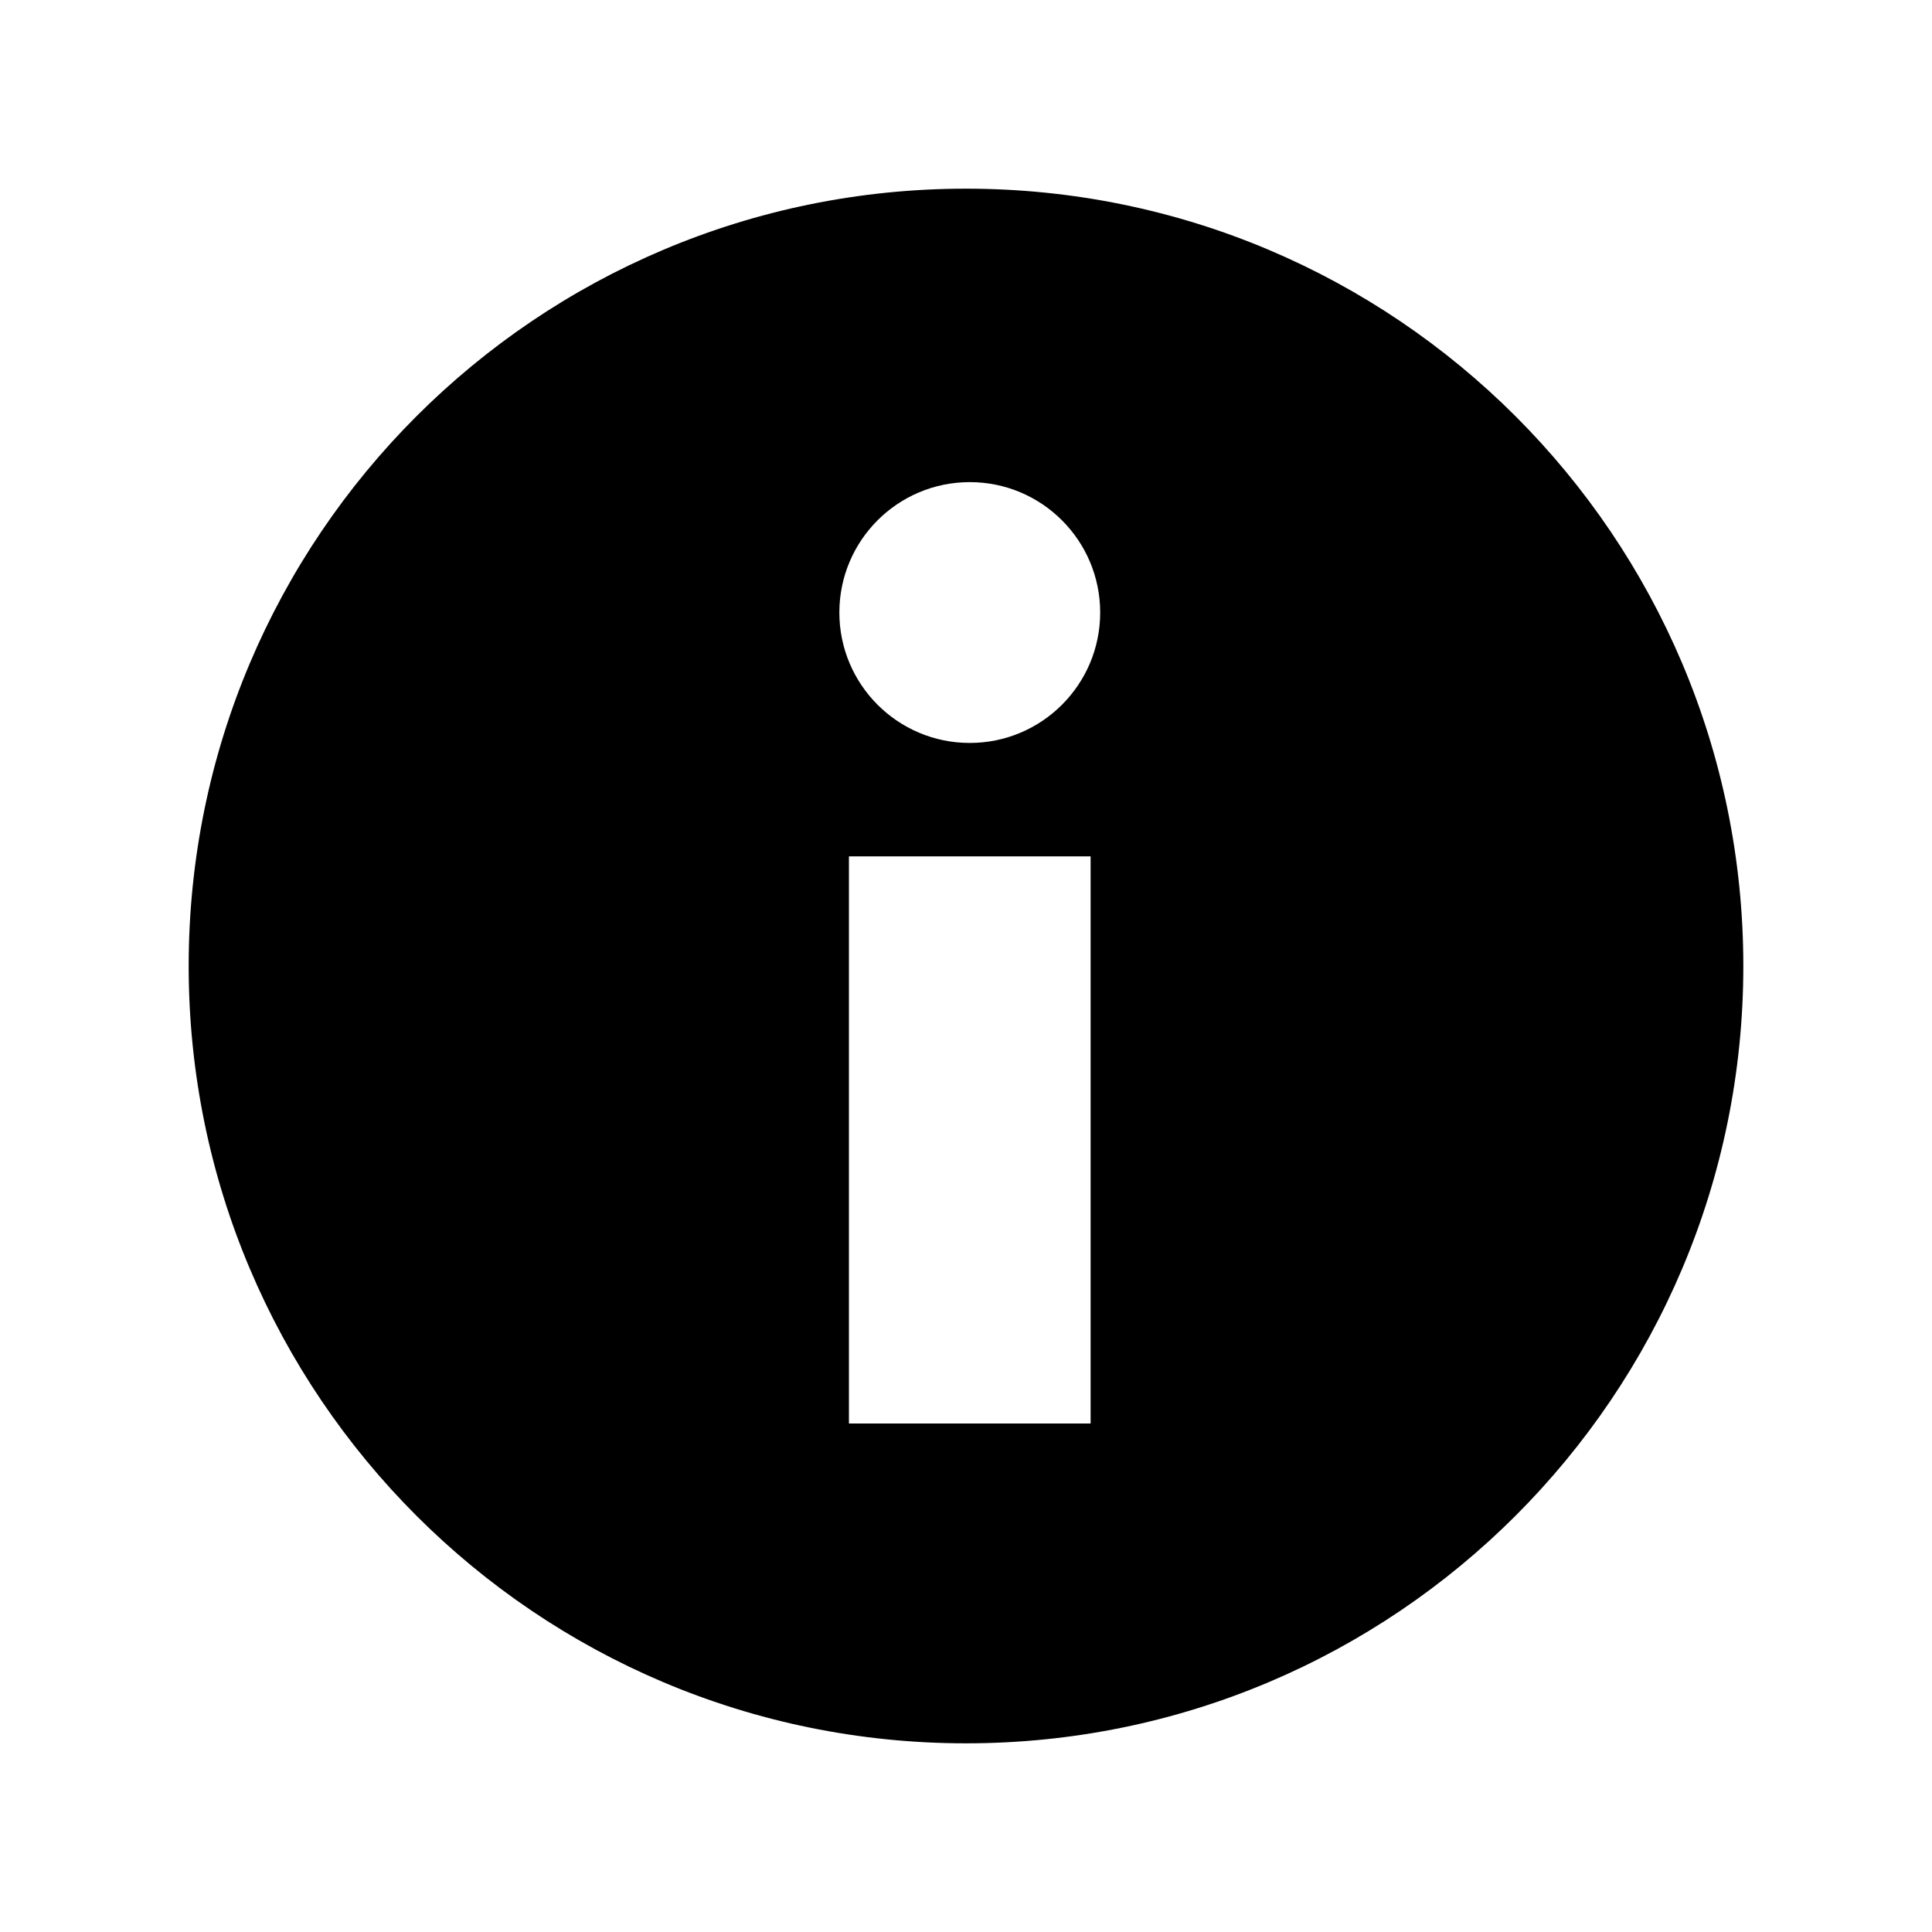
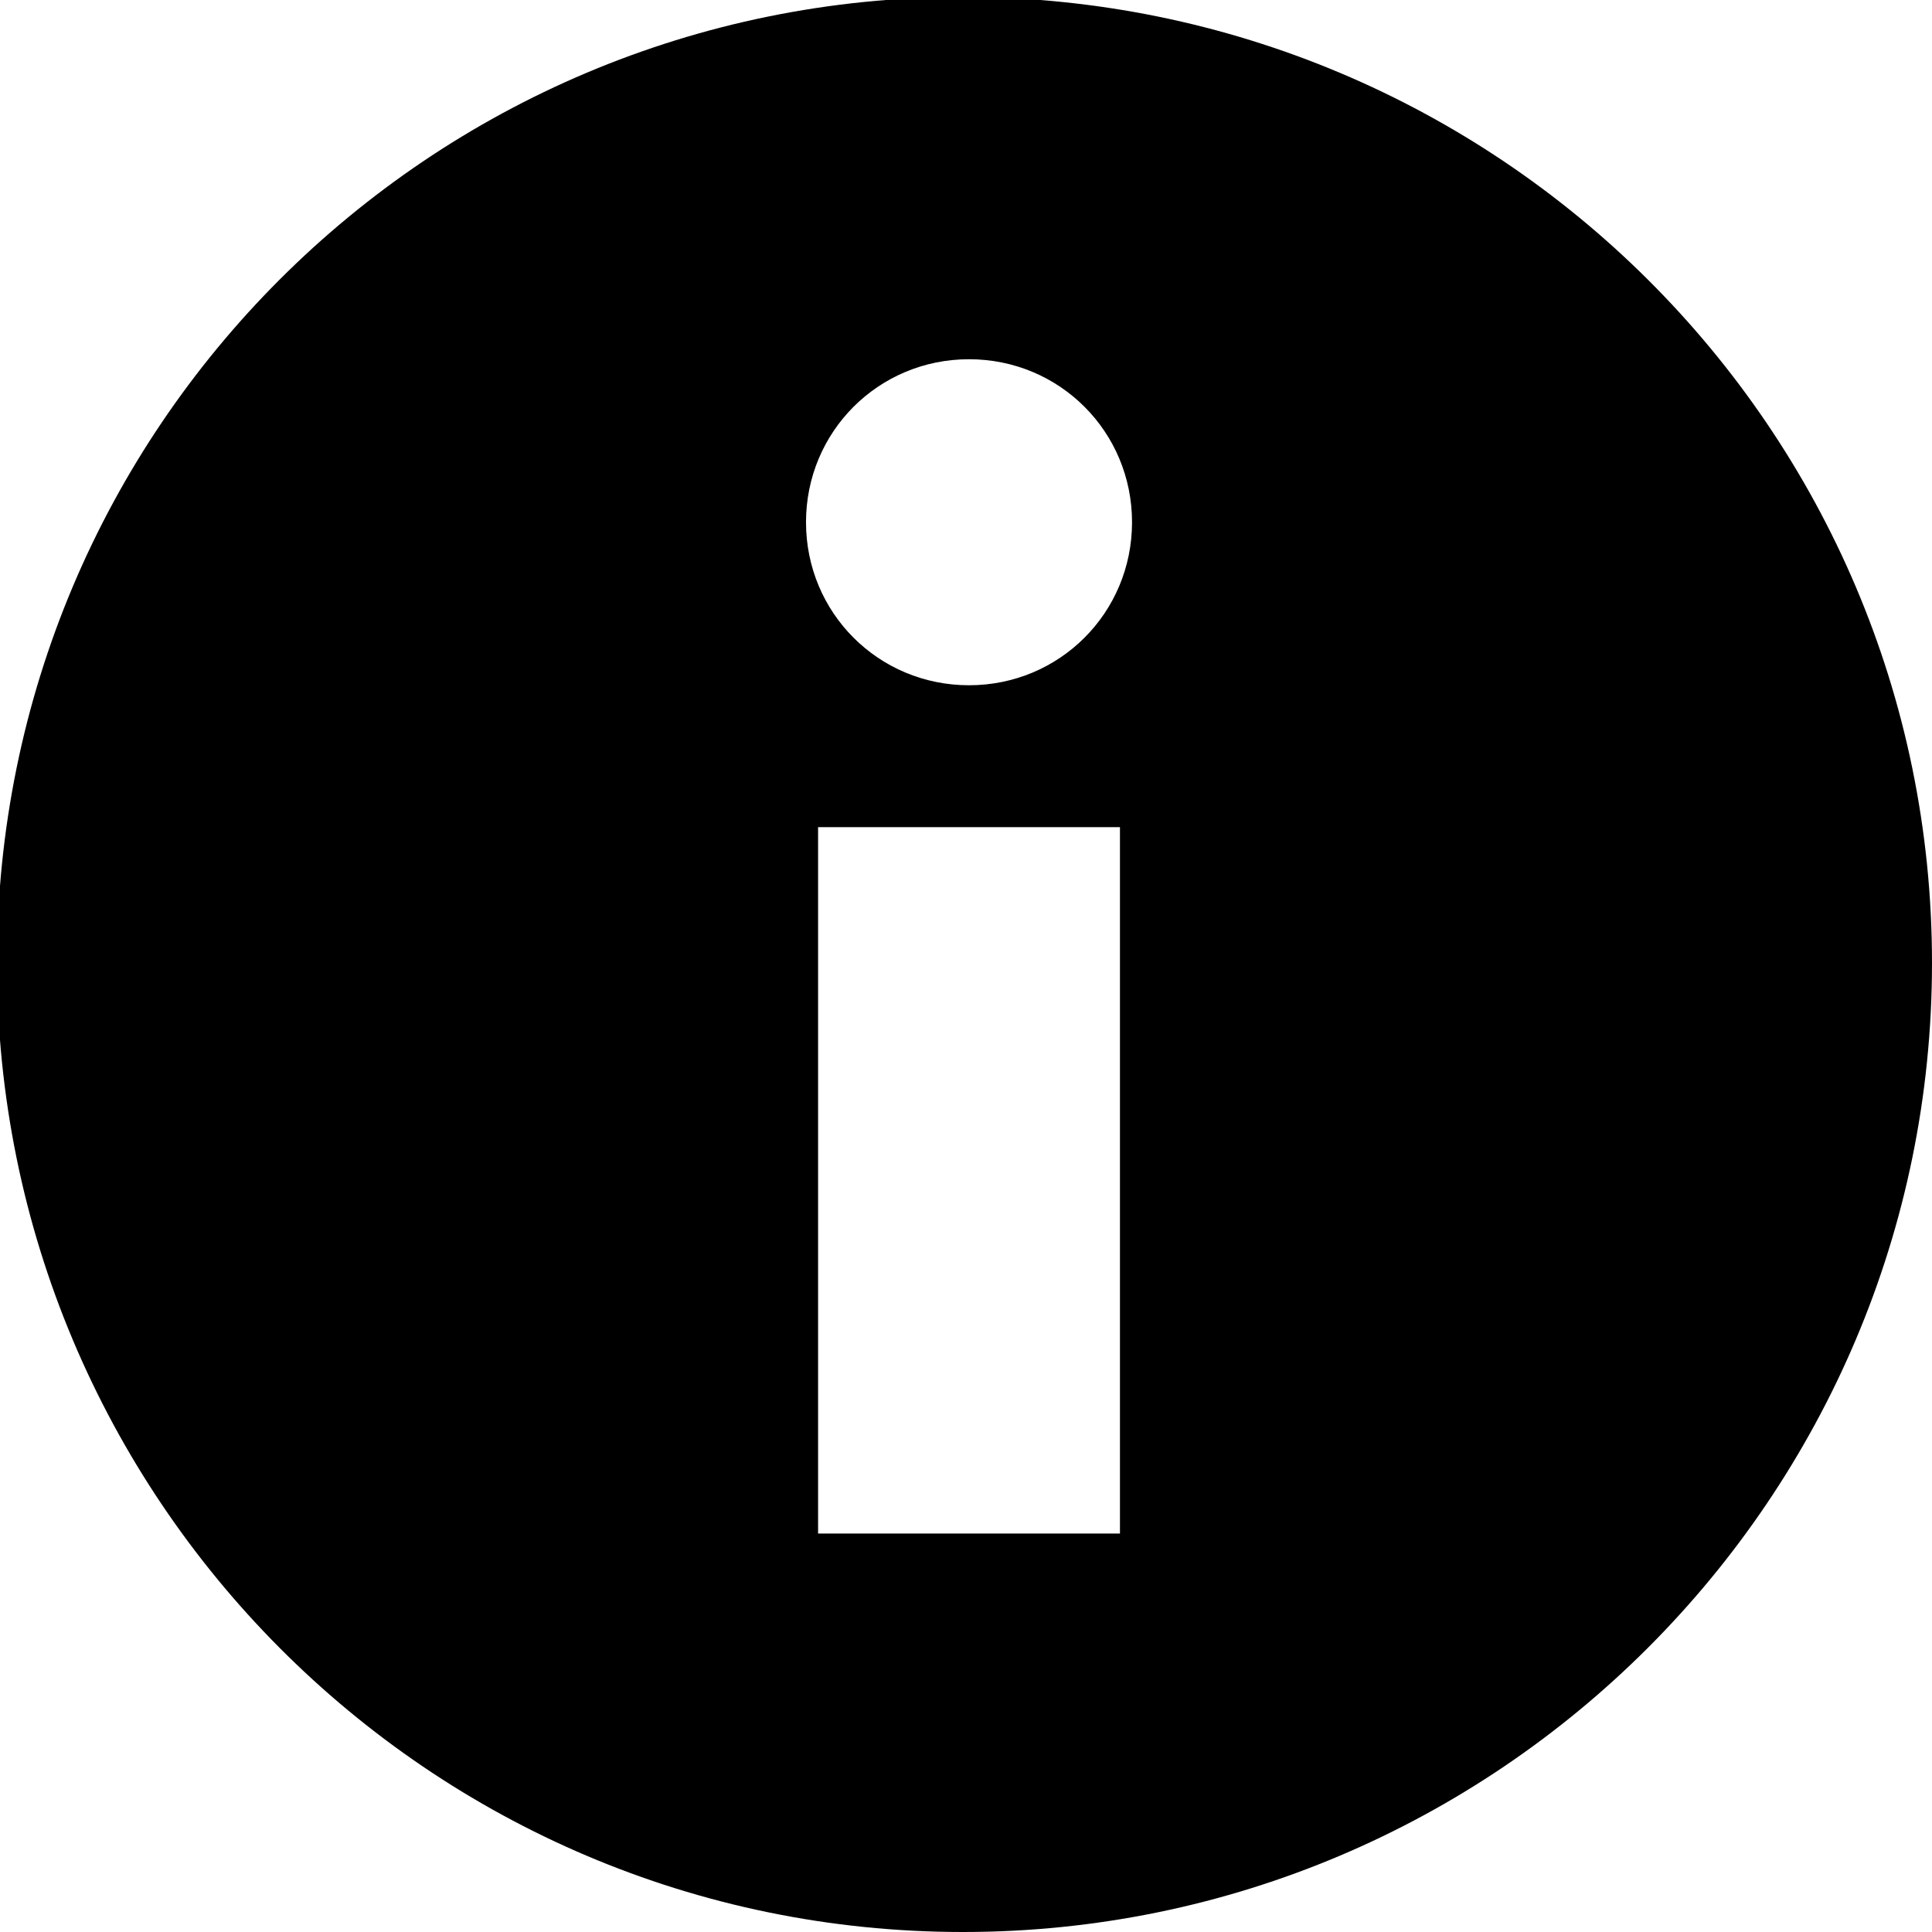
- <svg xmlns="http://www.w3.org/2000/svg" version="1.1" id="Layer_1" x="0px" y="0px" width="64px" height="64px" viewBox="224 224 64 64" enable-background="new 224 224 64 64" xml:space="preserve">
+ <svg xmlns="http://www.w3.org/2000/svg" version="1.1" id="Layer_1" x="0px" y="0px" viewBox="0 0 64 64" enable-background="new 0 0 64 64" xml:space="preserve">
  <g>
-     <path id="info-icon" d="M256,230.25c-14.221,0-25.75,11.529-25.75,25.75c0,14.221,11.529,25.75,25.75,25.75   c14.221,0,25.75-11.529,25.75-25.75C281.75,241.779,270.221,230.25,256,230.25z M260.128,271.155h-8.006v-18.787h8.006V271.155z    M256.125,248.611c-2.386,0-4.32-1.935-4.32-4.32c0-2.386,1.934-4.32,4.32-4.32c2.386,0,4.32,1.935,4.32,4.32   C260.445,246.676,258.511,248.611,256.125,248.611z" />
+     <path id="info-icon" d="M31.9-0.1C14.2-0.1-0.1,14.2-0.1,31.9C-0.1,49.6,14.2,64,31.9,64C49.6,64,64,49.6,64,31.9   C64,14.2,49.6-0.1,31.9-0.1z M37.1,50.8h-10V27.4h10V50.8z M32.1,22.7c-3,0-5.4-2.4-5.4-5.4c0-3,2.4-5.4,5.4-5.4   c3,0,5.4,2.4,5.4,5.4S35.1,22.7,32.1,22.7z" />
  </g>
</svg>
